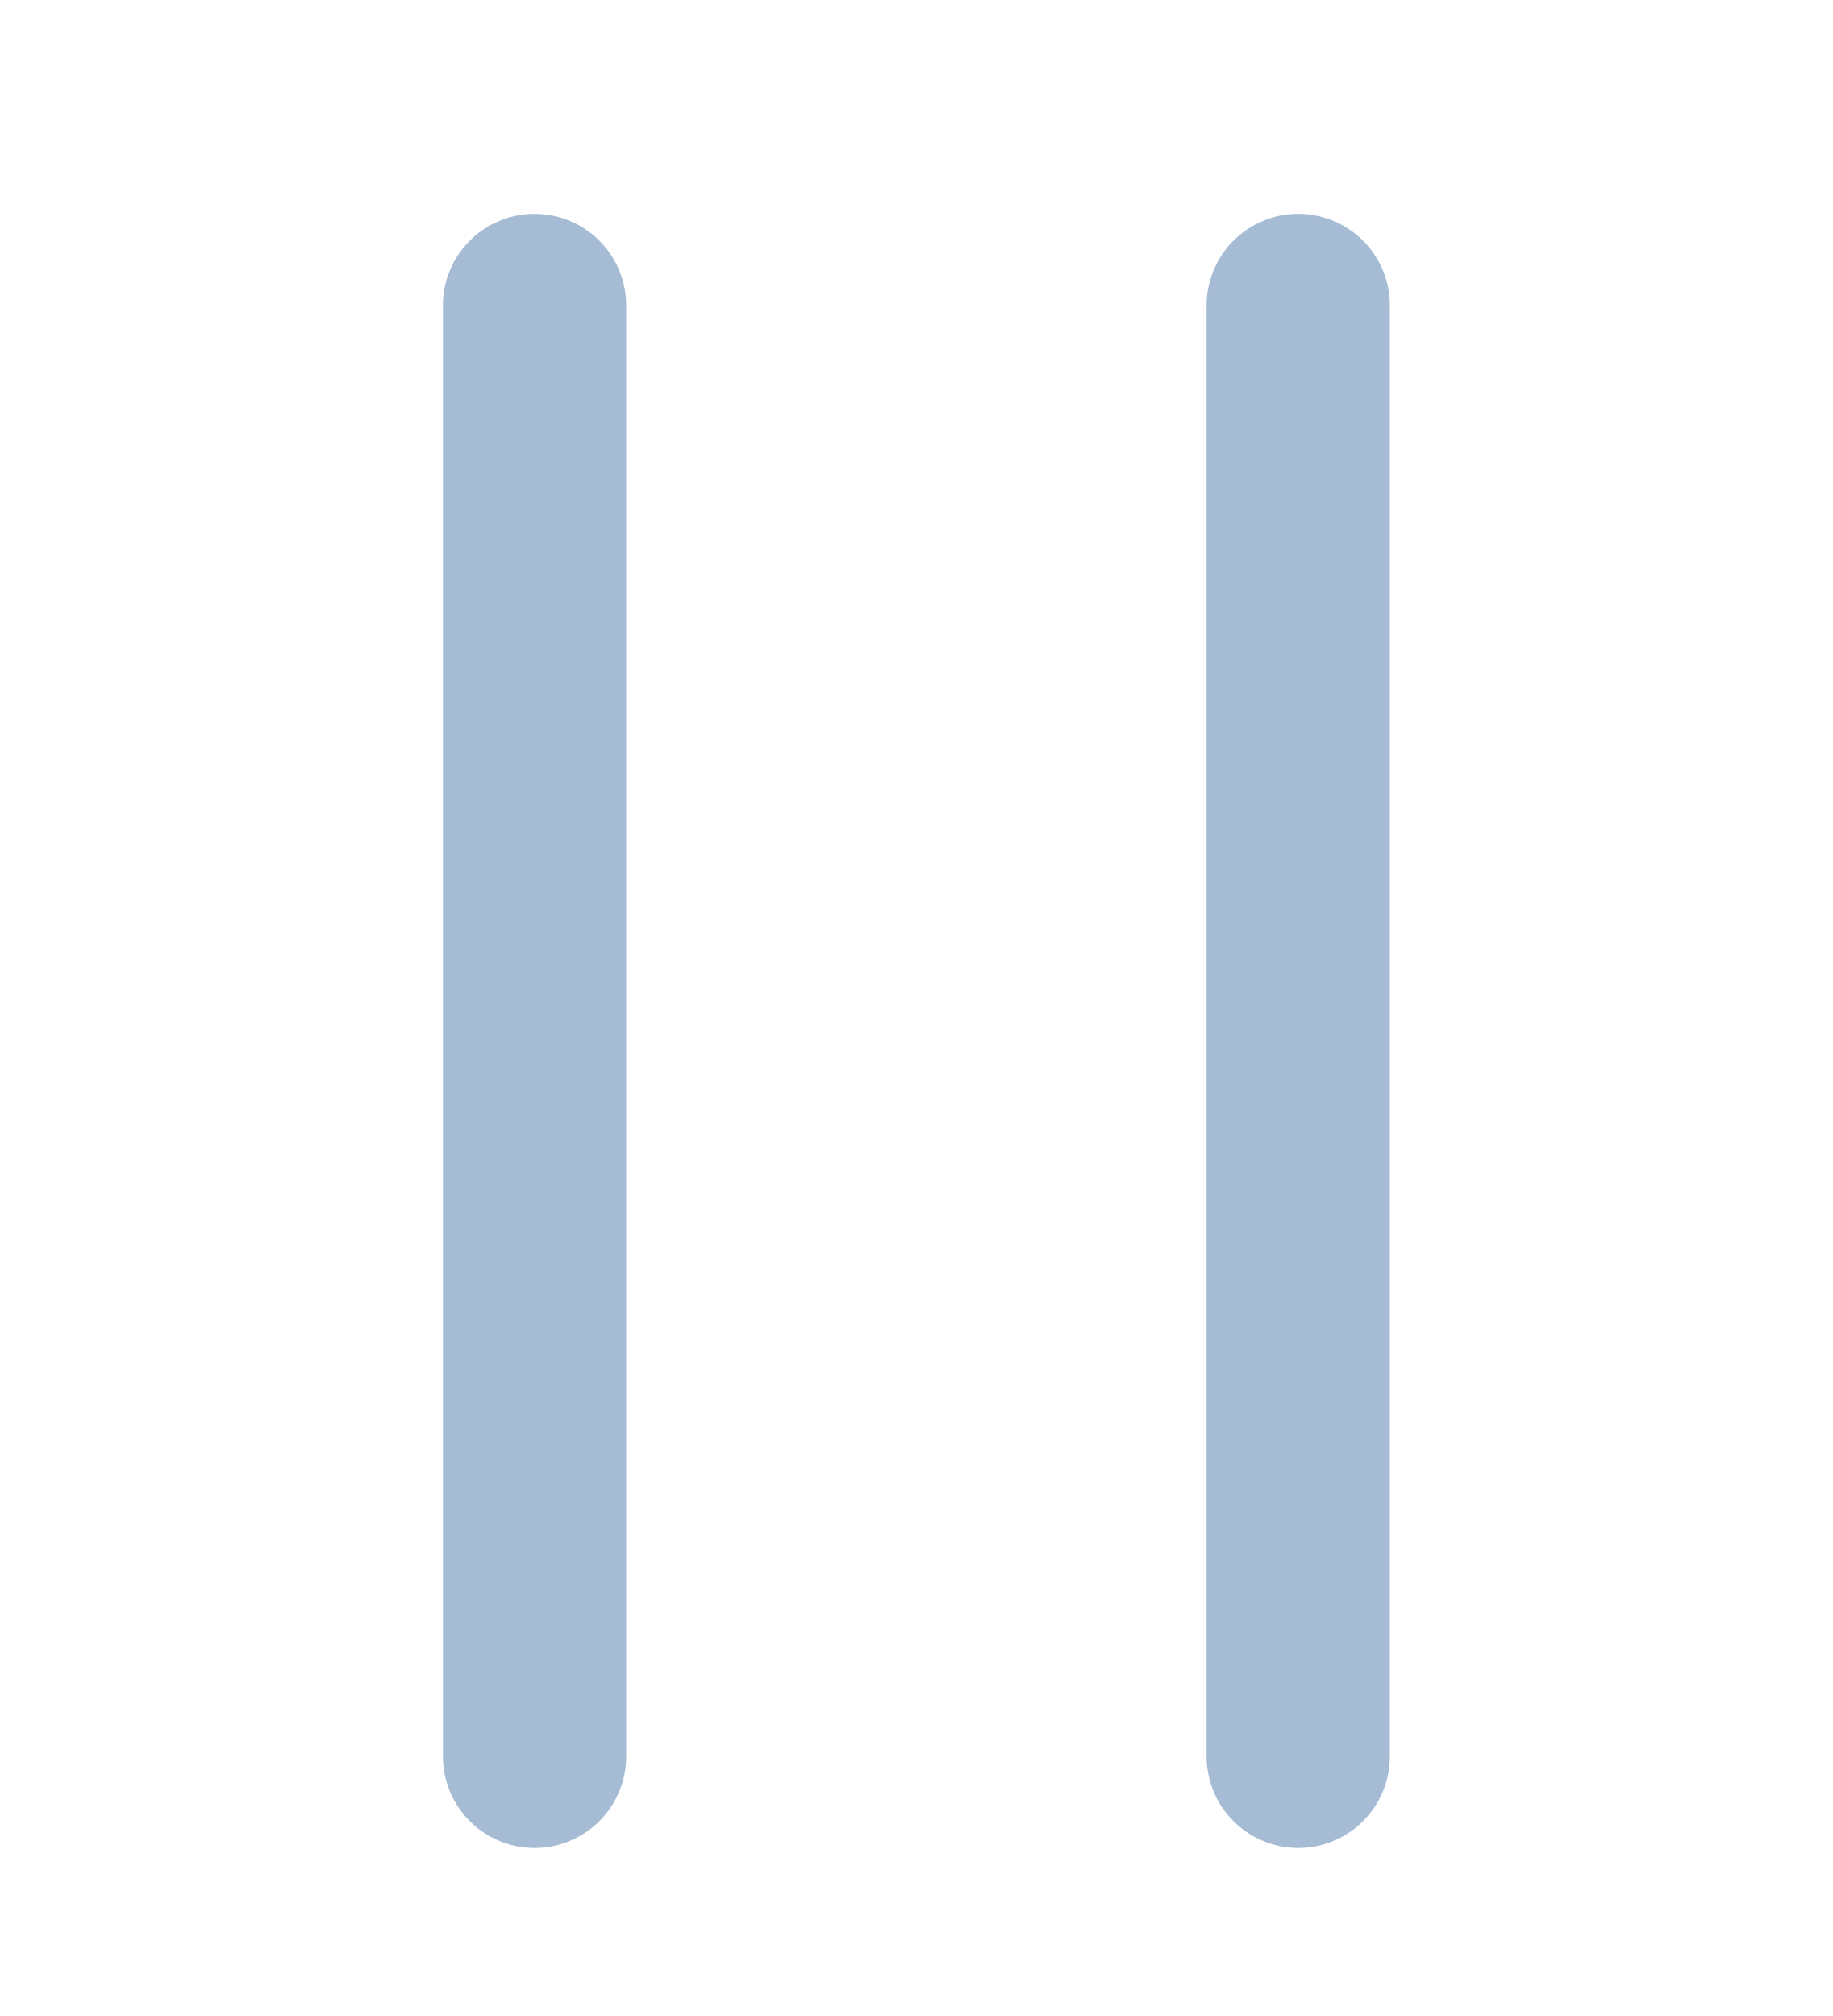
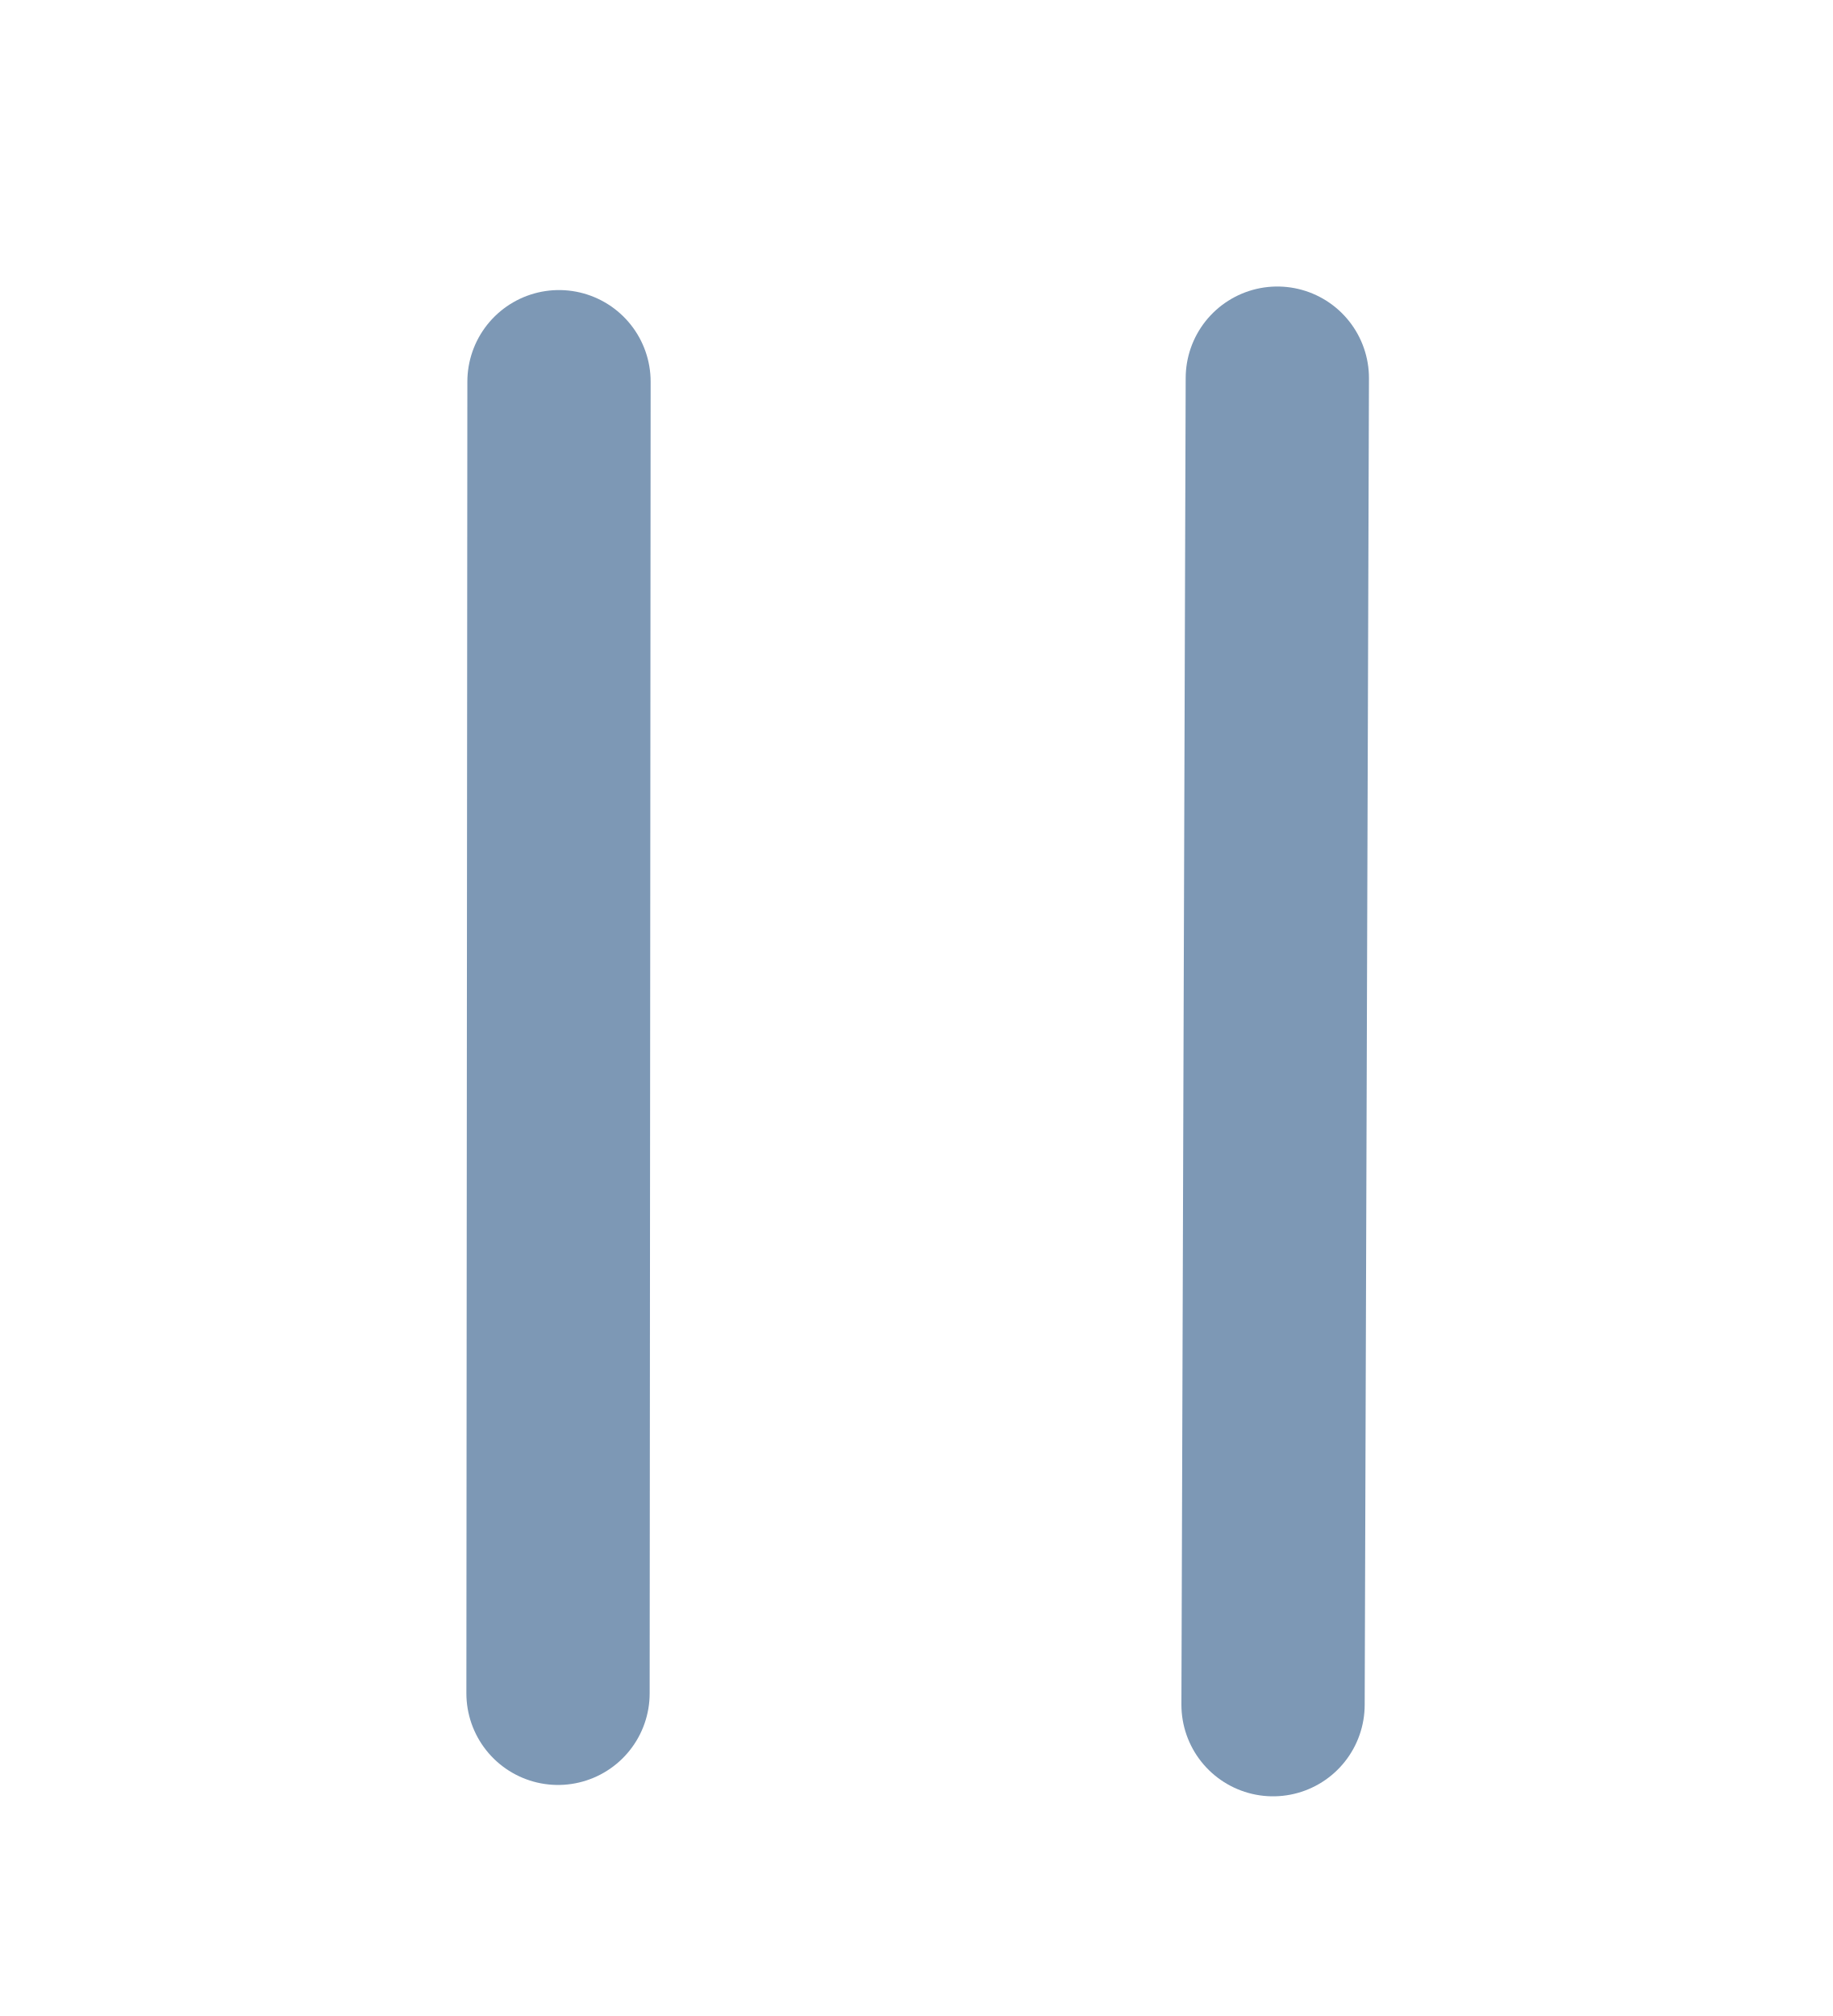
<svg xmlns="http://www.w3.org/2000/svg" width="24.00" viewBox="0.00 0.00 150 165">
  <g stroke-linecap="round" id="Layer_12">
-     <path d="M43.75,25.00 C43.75,25.00 43.75,143.75 43.75,143.75" fill="none" stroke="#a5bcd4" stroke-width="15.00" stroke-opacity="1.00" stroke-linejoin="round" />
-     <path d="M106.25,25.00 C106.25,25.00 106.25,143.75 106.25,143.75" fill="none" stroke="#a5bcd4" stroke-width="15.00" stroke-opacity="1.00" stroke-linejoin="round" />
+     <path d="M45.75,31.24 C45.75,31.24 45.67,138.59 45.67,138.59" fill="none" stroke="#7d98b5" stroke-width="15.00" stroke-opacity="1.00" stroke-linejoin="round" />
+     <path d="M104.54,30.95 C104.54,30.95 104.19,139.52 104.19,139.52" fill="none" stroke="#7d98b5" stroke-width="15.00" stroke-opacity="1.00" stroke-linejoin="round" />
  </g>
</svg>
